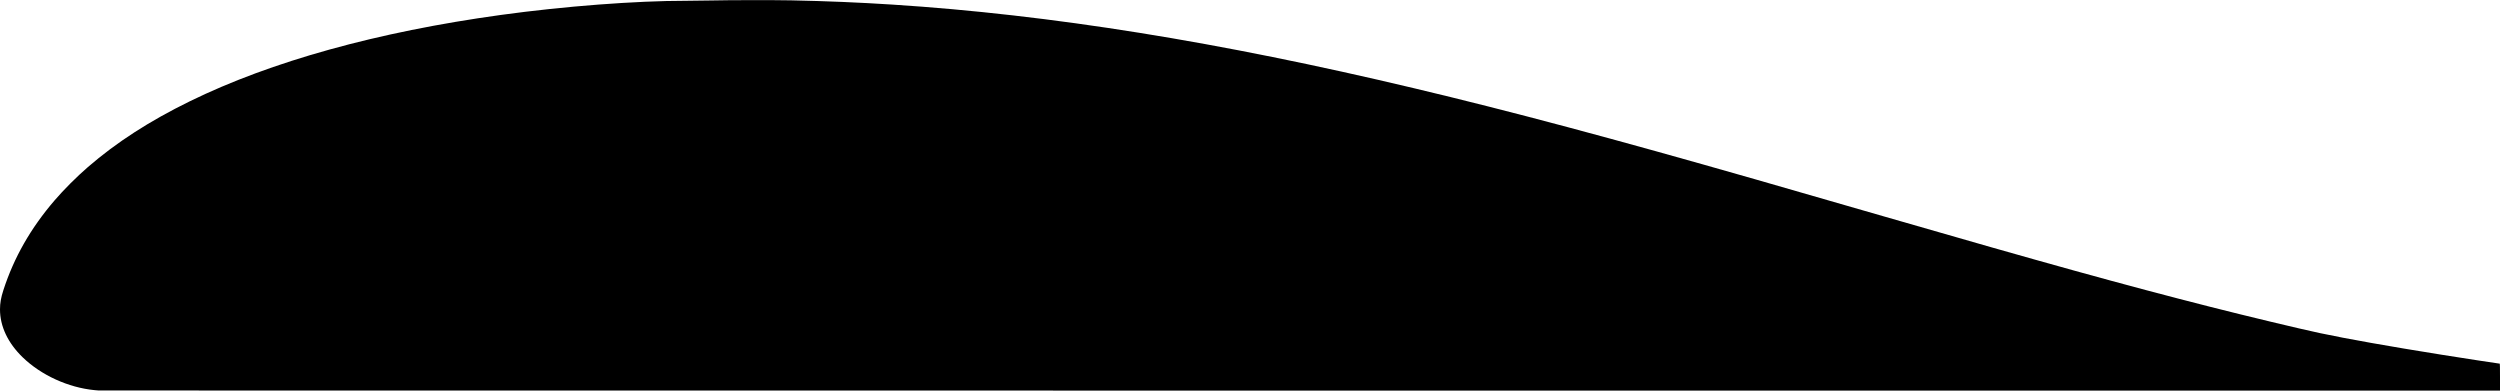
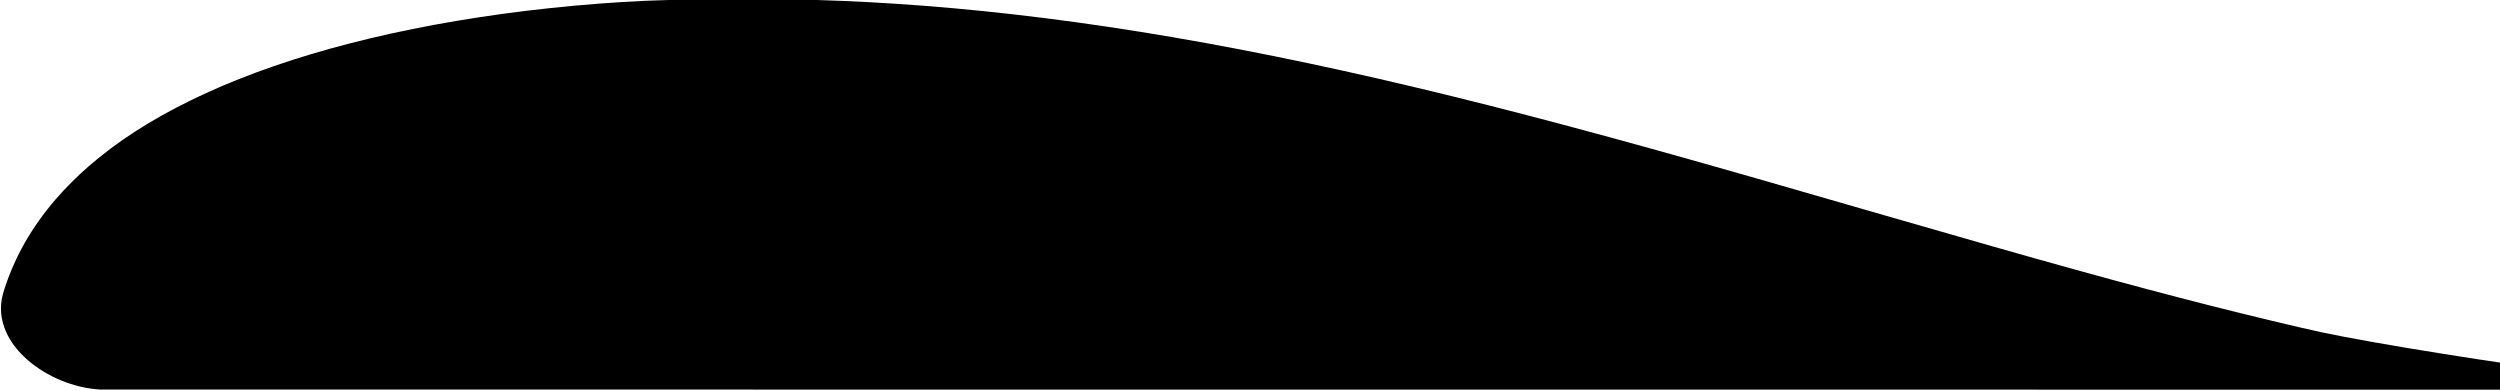
<svg xmlns="http://www.w3.org/2000/svg" id="svg3159" version="1.1" width="12800" height="2000">
  <defs id="defs3163" />
-   <path style="fill:#000000;fill-opacity:1" d="m 505.496,1999.312 c -3.3,-0.17 -13.2,-1.01 -22,-1.866 -133.924,-13.032 -272.89,-76.554 -367.236,-167.867 C 40.332,1756.094 0.018,1670.937 7.3342322e-6,1584 -0.007,1551.868 4.996,1523.572 17.498,1485.027 71.528,1318.448 157.016,1168.594 279.125,1026.414 326.518,971.232 392.317,905.4 449.911,855.541 595.928,729.138 765.58,619.605 971.496,518.79 1388.982,314.392 1931.577,163.742 2564.496,76.497 c 323.674,-44.617 690.098,-72.586 949.5,-72.477 35.475,0.015 93.525,-0.711 129,-1.614 82.216,-2.092 320.028,-2.453 407.5,-0.619 183.769,3.854 347.693,10.721 519,21.742 808.731,52.029 1671.692,190.438 2671.5,428.477 495.034,117.86 1013.184,256.174 1747.5,466.475 150.655,43.146 276.233,79.366 660,190.362 820.81,237.401 1227.592,350.099 1666.119,461.592 194.913,49.556 455.995,112.144 562.881,134.938 136.781,29.169 356.376,68.184 625,111.042 104.26,16.634 292.524,45.583 296.446,45.583 0.728,0 1.054,21.315 1.054,69 l 0,69 -6144.25,-0.189 c -3379.338,-0.104 -6146.95,-0.328 -6150.25,-0.498 z" id="path3169" />
+   <path style="fill:#000000;stroke:none;stroke-width:10;stroke-miterlimit:4;stroke-opacity:1;stroke-dasharray:none;fill-opacity:1" d="m 510.496,1994.312 c -3.3,-0.17 -13.2,-1.01 -22,-1.866 -133.924,-13.032 -272.89,-76.554 -367.236,-167.867 C 45.332,1751.094 5.018,1665.937 5,1579 c -0.007,-32.132 4.996,-60.428 17.498,-98.973 54.03,-166.579 139.518,-316.433 261.627,-458.613 47.392,-55.182 113.191,-121.014 170.786,-170.873 146.016,-126.403 315.668,-235.936 521.584,-336.751 417.486,-204.398 960.082,-355.048 1593,-442.293 323.674,-44.617 690.098,-72.586 949.5,-72.477 35.475,0.015 93.525,-0.711 129,-1.614 82.216,-2.092 320.028,-2.453 407.5,-0.619 183.769,3.854 347.693,10.721 519,21.742 808.731,52.029 1671.692,190.438 2671.5,428.477 495.034,117.86 1013.184,256.174 1747.5,466.475 150.655,43.146 276.233,79.366 660,190.362 820.81,237.401 1227.592,350.099 1666.119,461.592 194.913,49.556 455.995,112.144 562.881,134.938 136.781,29.169 356.376,68.184 625,111.042 104.26,16.634 292.524,45.583 296.446,45.583 0.728,0 1.054,21.315 1.054,69 l 0,69 -6144.25,-0.189 c -3379.338,-0.104 -6146.95,-0.328 -6150.25,-0.498 z" id="path3169" />
</svg>
